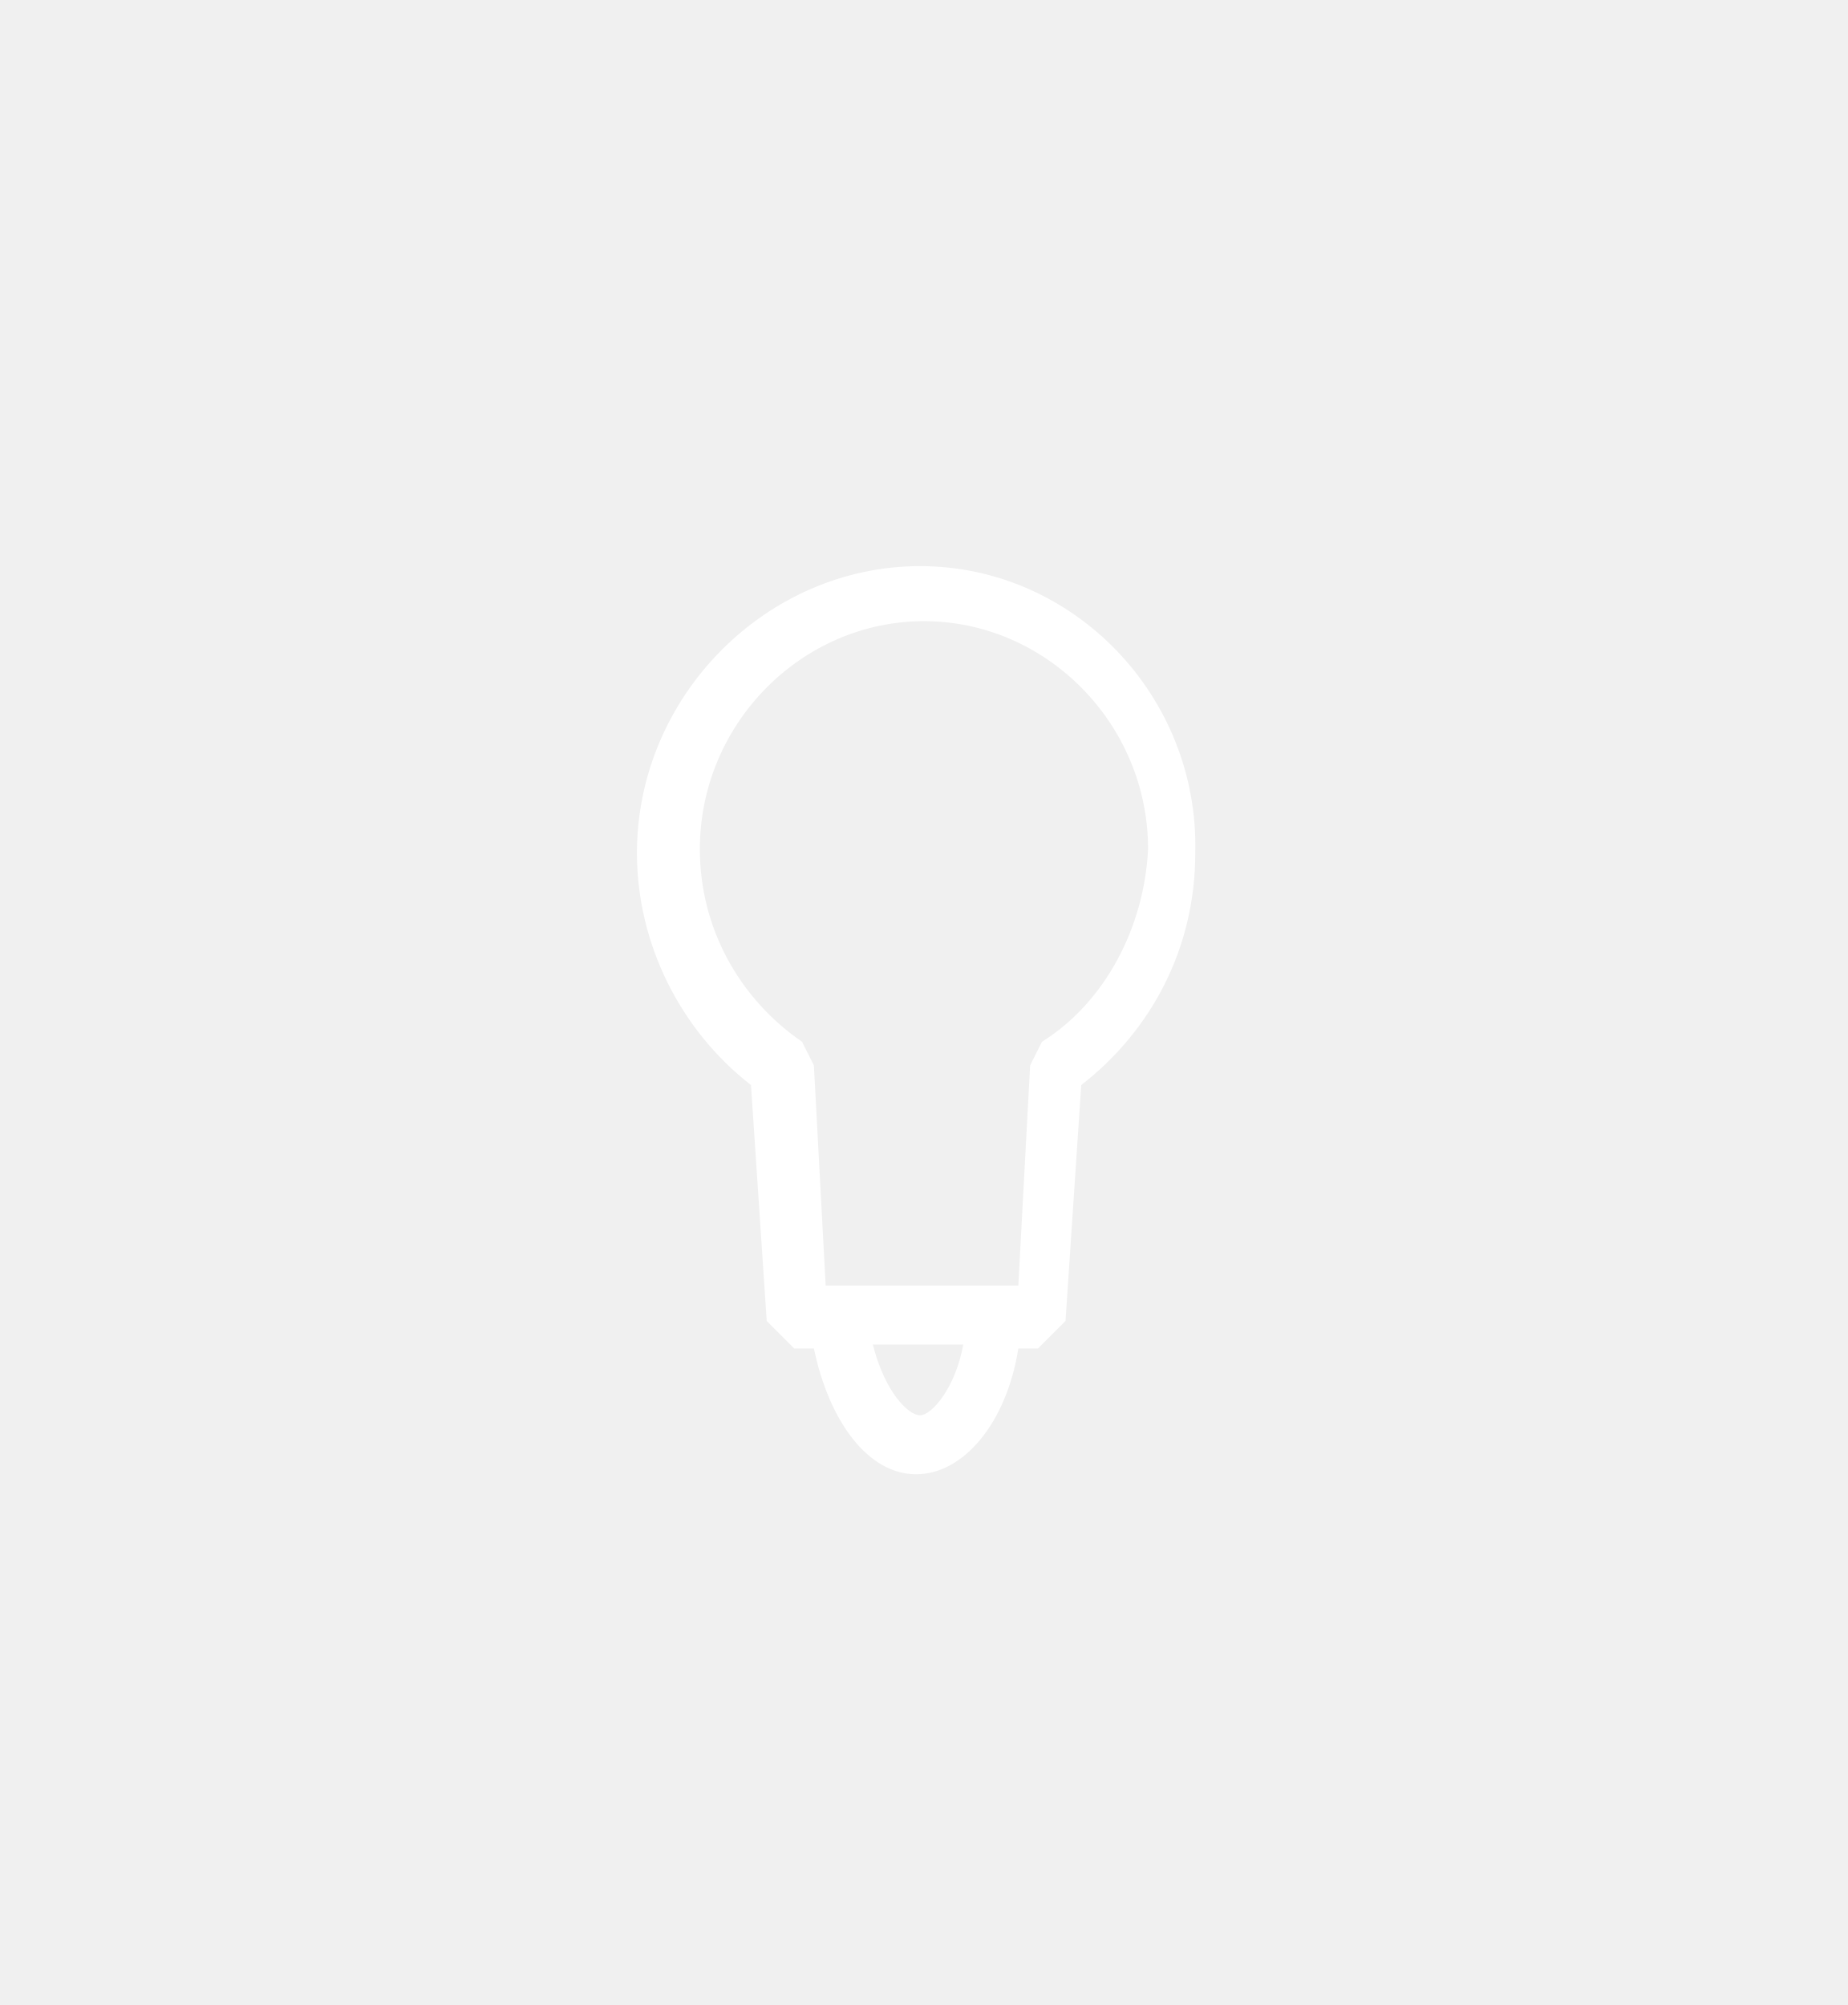
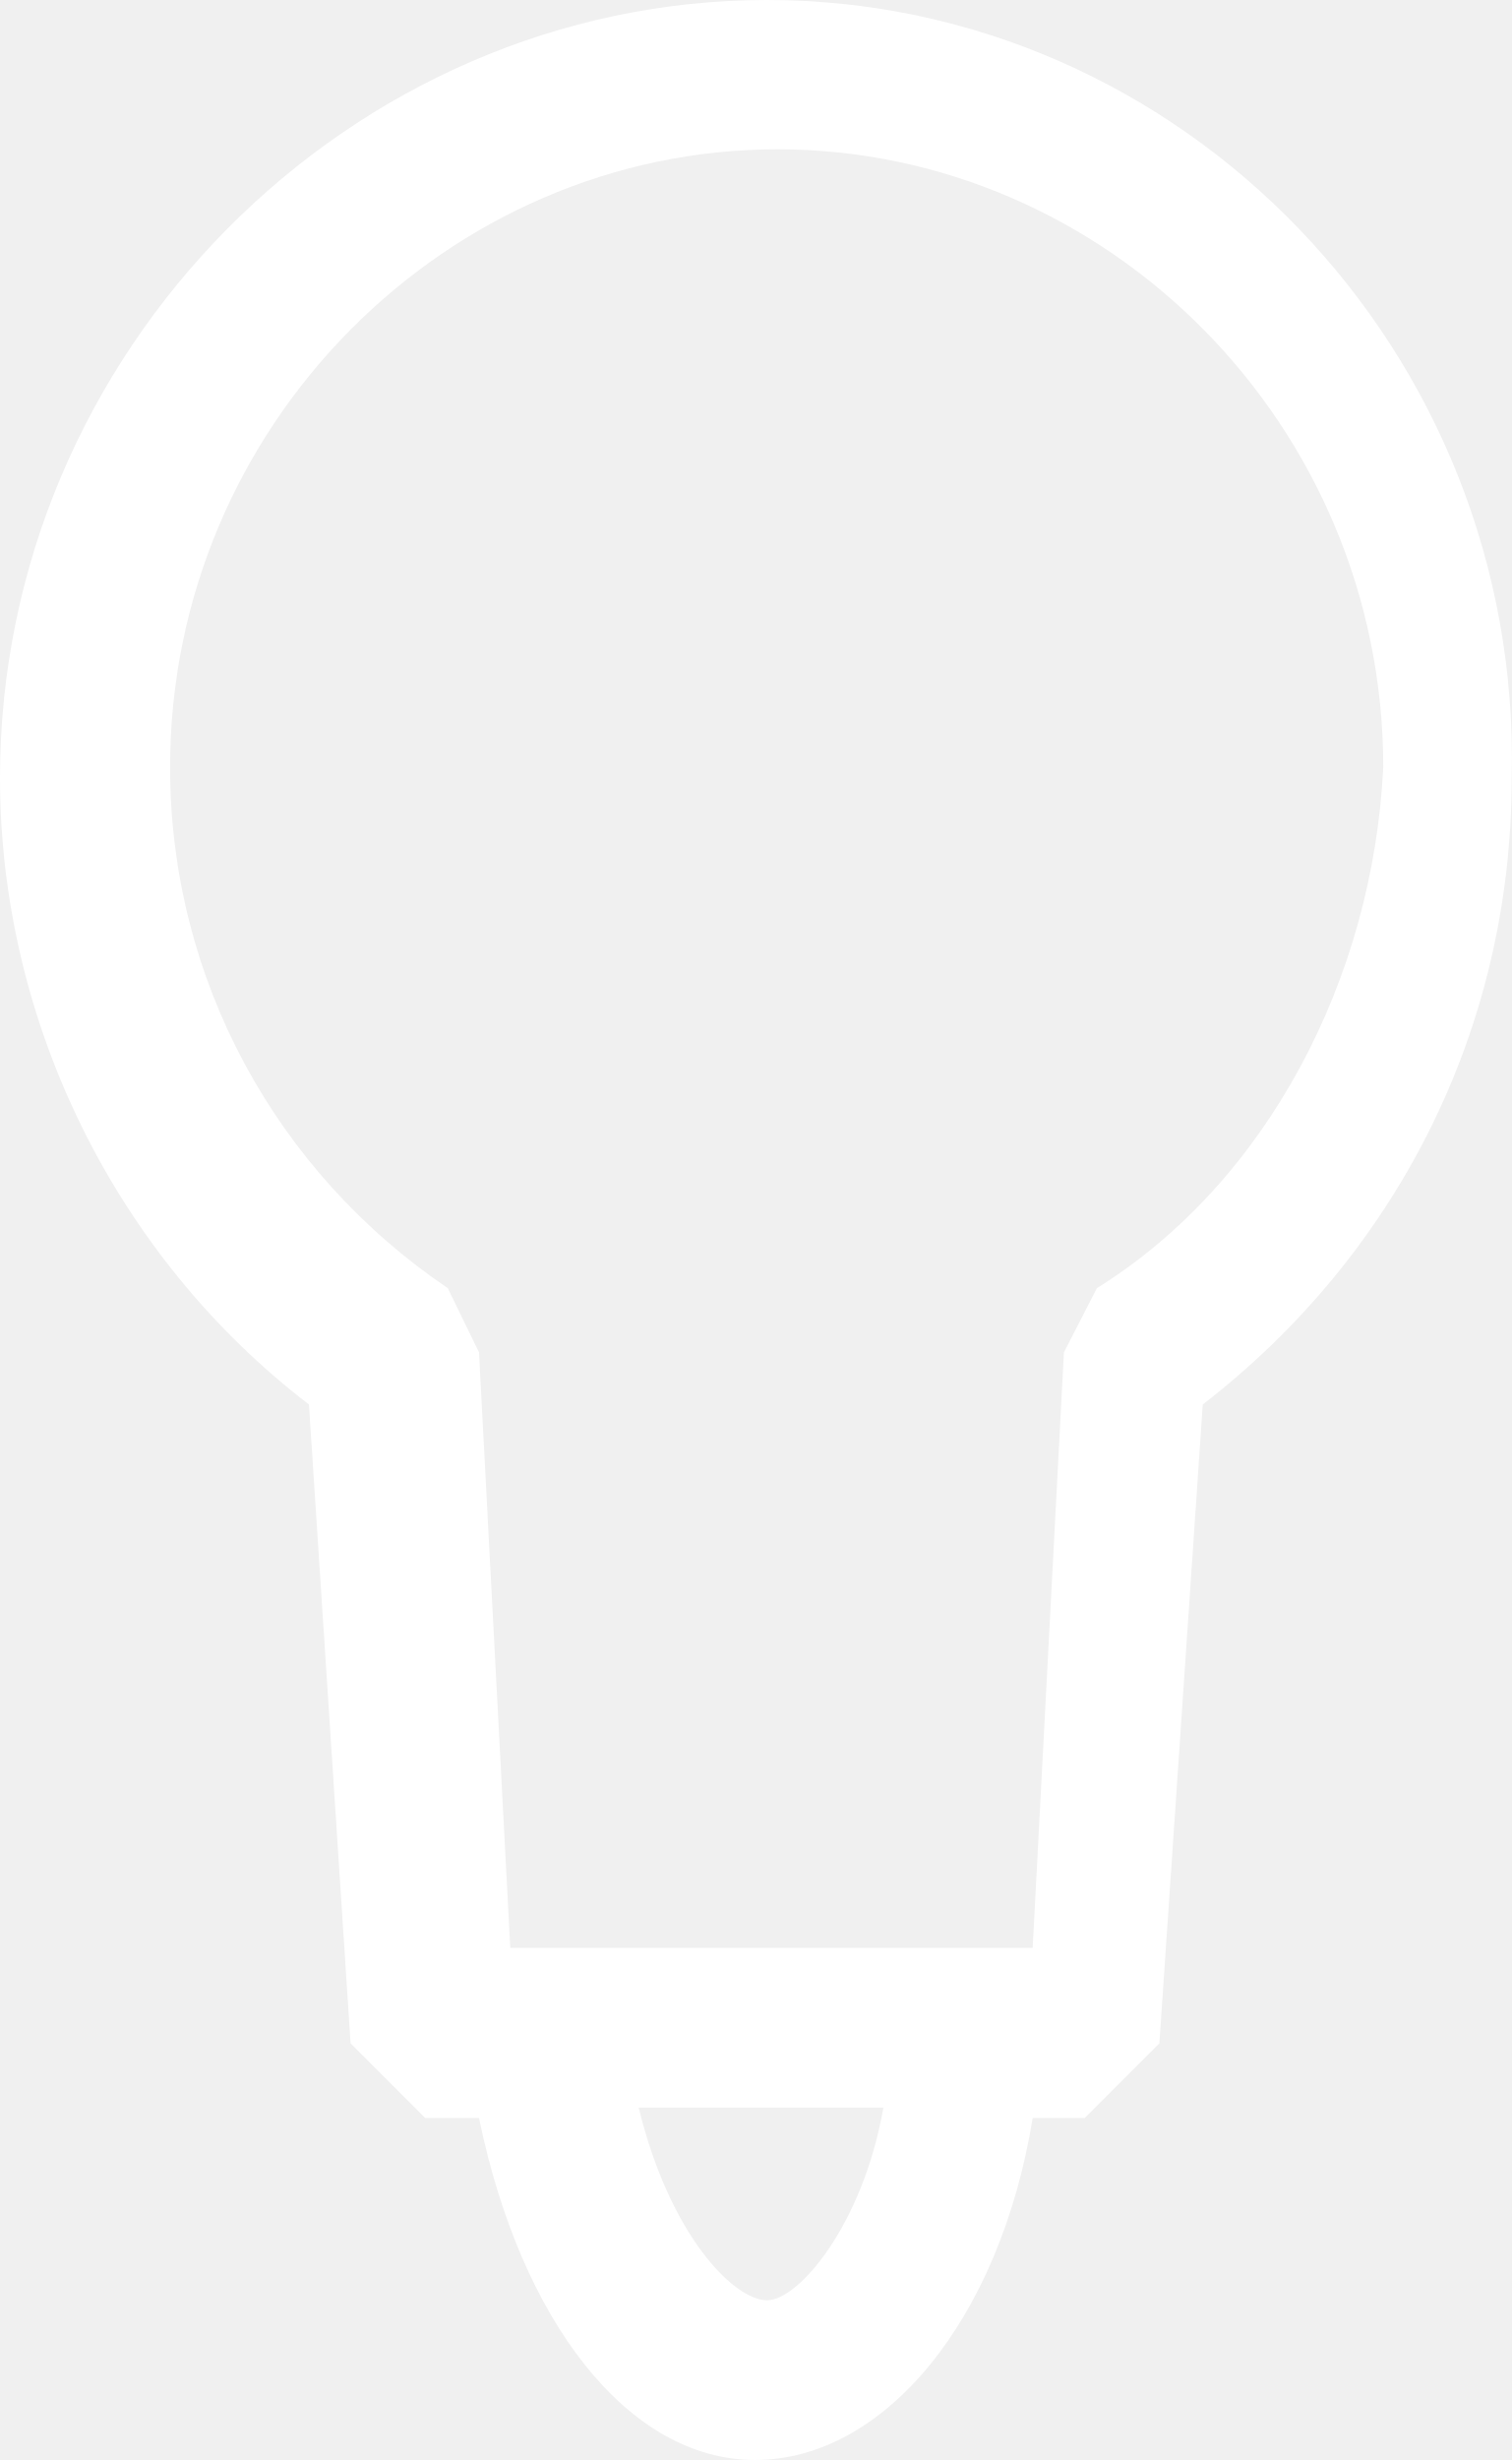
- <svg xmlns="http://www.w3.org/2000/svg" version="1.1" id="Слой_1" x="0px" y="0px" viewBox="0 0 47 51" style="enable-background:new 0 0 47 51;" xml:space="preserve">
-   <style type="text/css">
- 	.st0{fill:#FFFFFF;}
- </style>
-   <path class="st0" d="M23.4,14.4c-3.9,0-7.2,3.3-7.2,7.3c0,2.3,1.1,4.5,2.9,5.9l0.4,6l0.7,0.7h0.5c0.4,1.9,1.4,3.2,2.6,3.2  c1.2,0,2.3-1.3,2.6-3.2h0.5l0.7-0.7l0.4-6c1.8-1.4,2.9-3.5,2.9-5.9C30.5,17.7,27.3,14.4,23.4,14.4z M23.4,36c-0.3,0-0.9-0.6-1.2-1.8  h2.3C24.3,35.3,23.7,36,23.4,36z M26.5,26.5l-0.3,0.6l-0.3,5.6h-4.9l-0.3-5.6l-0.3-0.6c-1.6-1.1-2.6-2.9-2.6-4.9  c0-3.2,2.6-5.8,5.7-5.8c3.1,0,5.7,2.6,5.7,5.8C29.1,23.6,28.1,25.5,26.5,26.5z" />
+ <svg xmlns="http://www.w3.org/2000/svg" xml:space="preserve" version="1.1" style="shape-rendering:geometricPrecision; text-rendering:geometricPrecision; image-rendering:optimizeQuality; fill-rule:evenodd; clip-rule:evenodd" viewBox="0 0 871 1417">
+   <defs>
+     <style type="text/css">
+    
+     .fil0 {fill:white}
+    
+   </style>
+   </defs>
+   <g id="Слой_x0020_1">
+     <path class="fil0" d="M442 0c-240,0 -442,202 -442,448 0,141 67,276 178,361l24 368 43 43 31 0c24,117 86,197 159,197 74,0 141,-80 160,-197l30 0 43 -43 25 -368c110,-85 178,-214 178,-361 6,-246 -190,-448 -429,-448zm0 1325c-19,0 -56,-37 -74,-111l141 0c-12,68 -49,111 -67,111zm190 -583l-19 37 -18 343 -301 0 -18 -343 -18 -37c-99,-67 -160,-178 -160,-300 0,-197 160,-356 350,-356 190,0 349,159 349,356 -6,122 -67,239 -165,300z" />
+   </g>
</svg>
